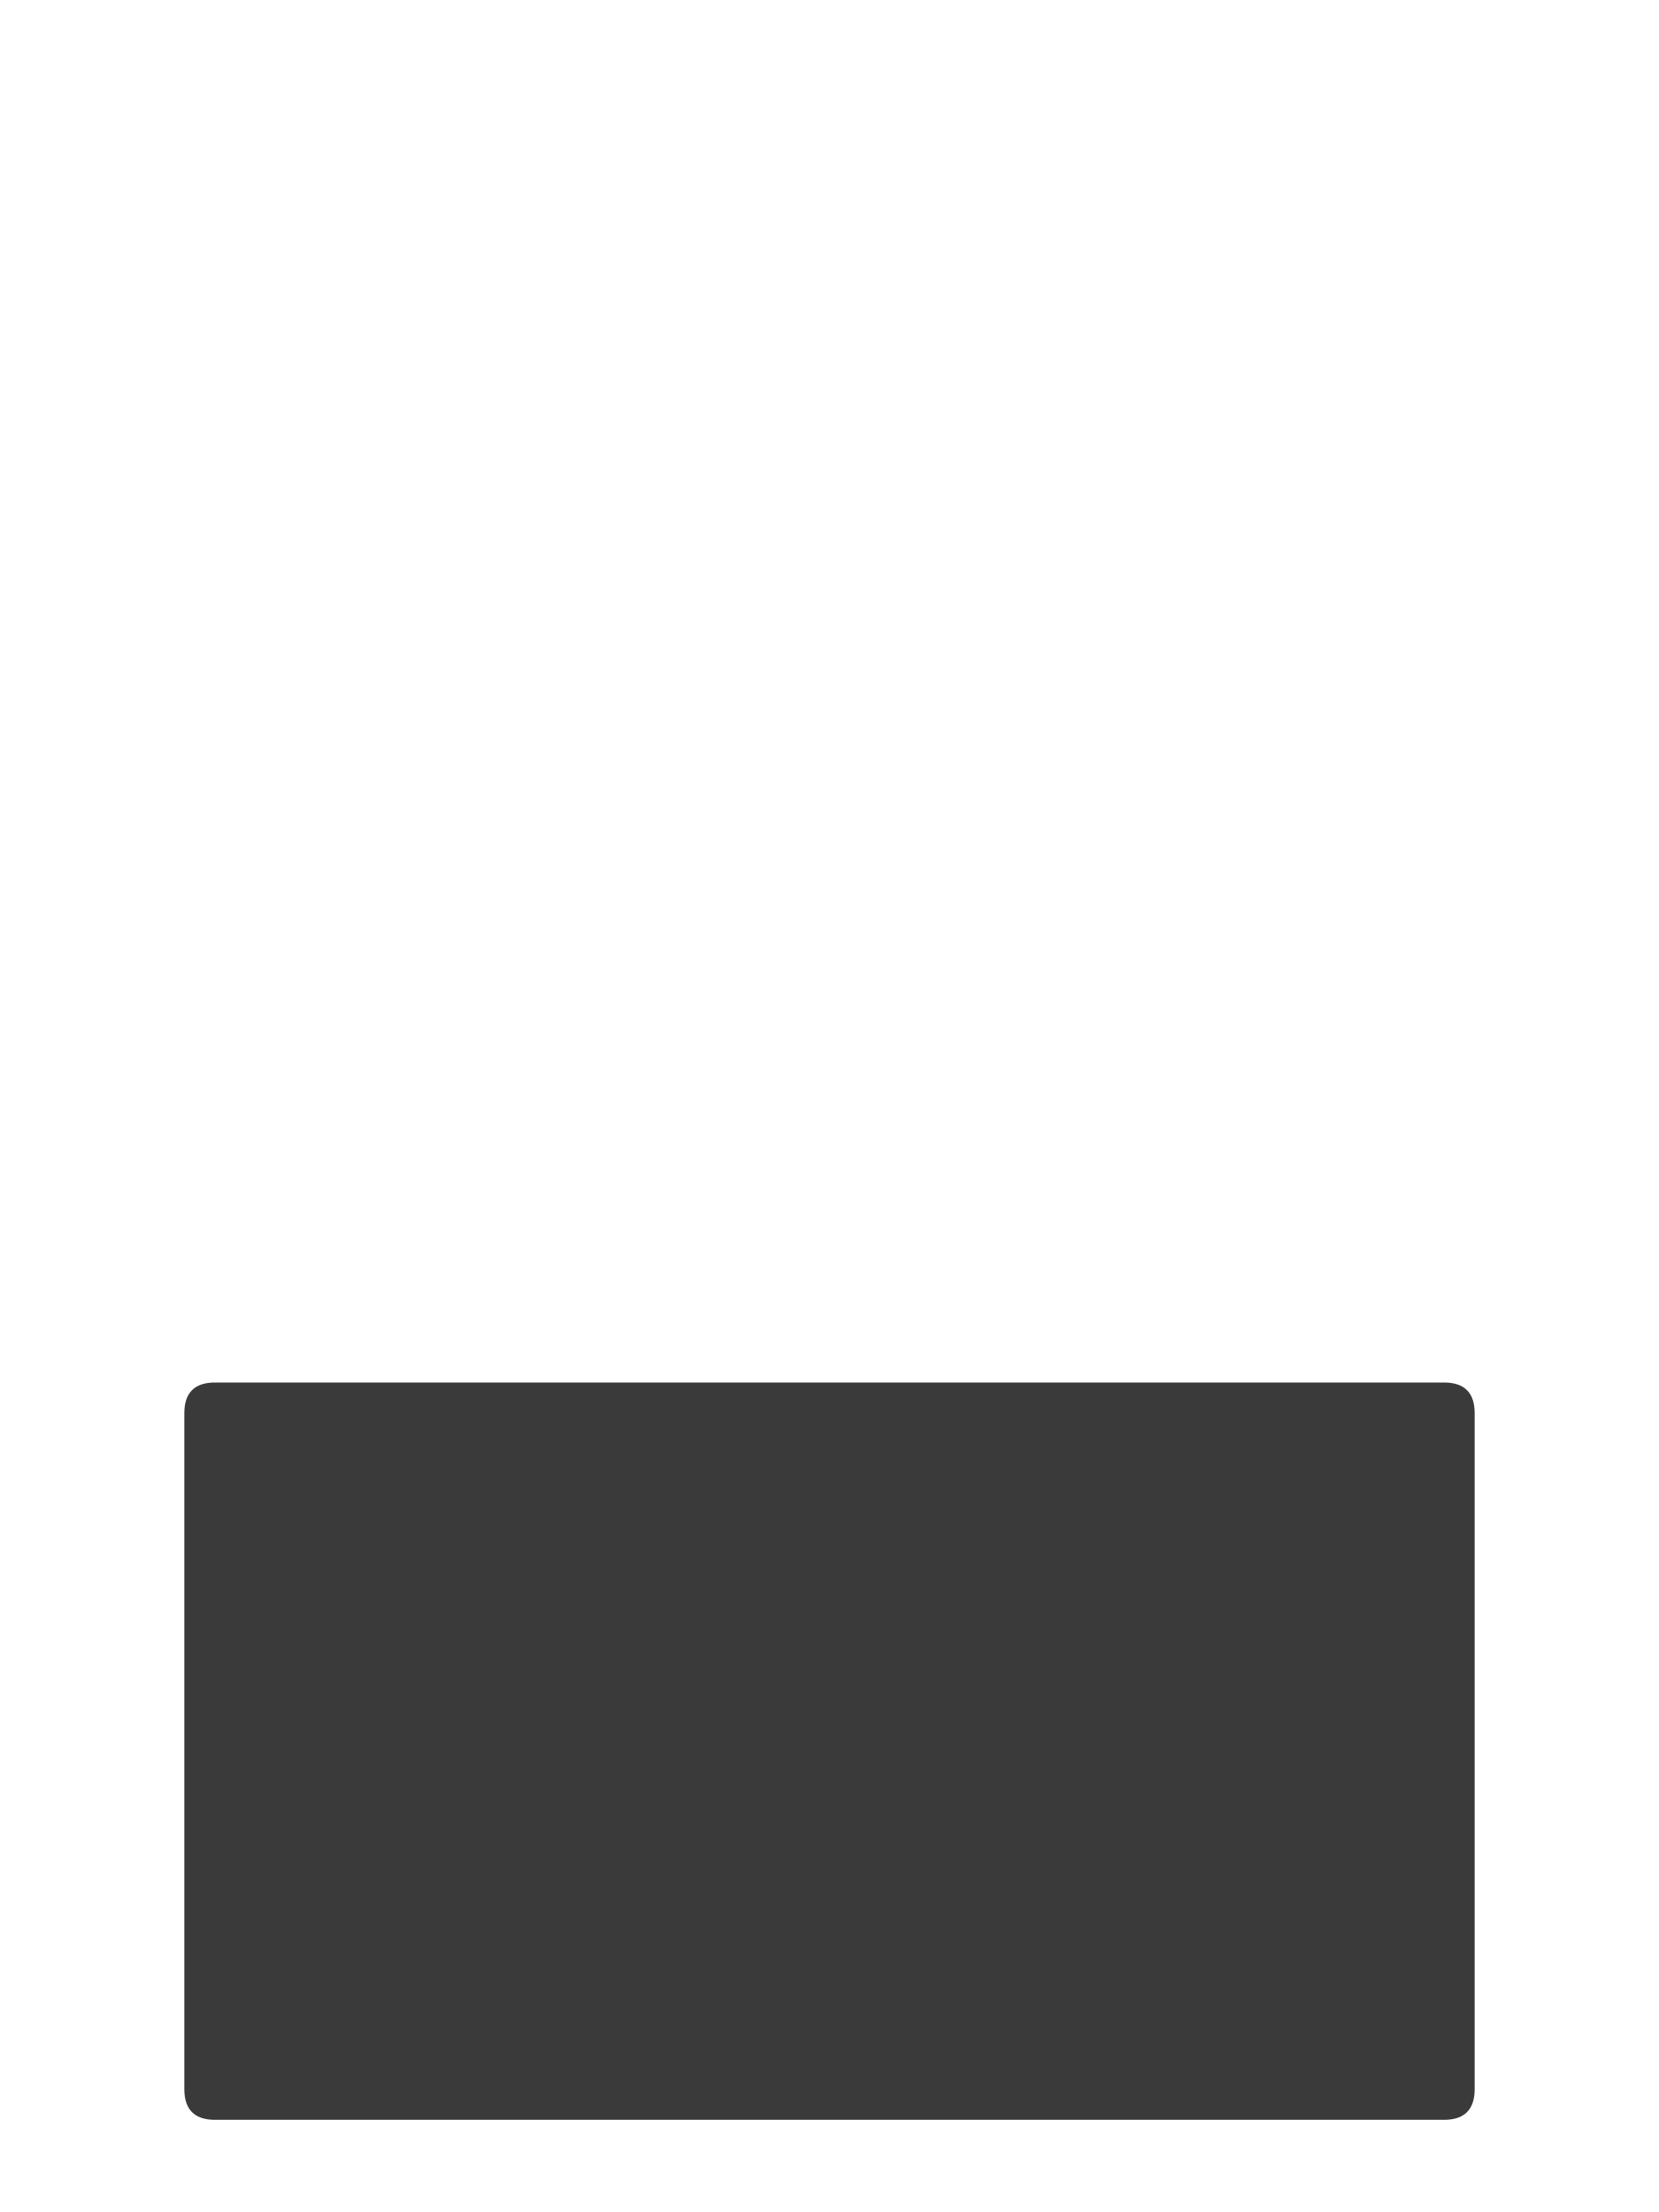
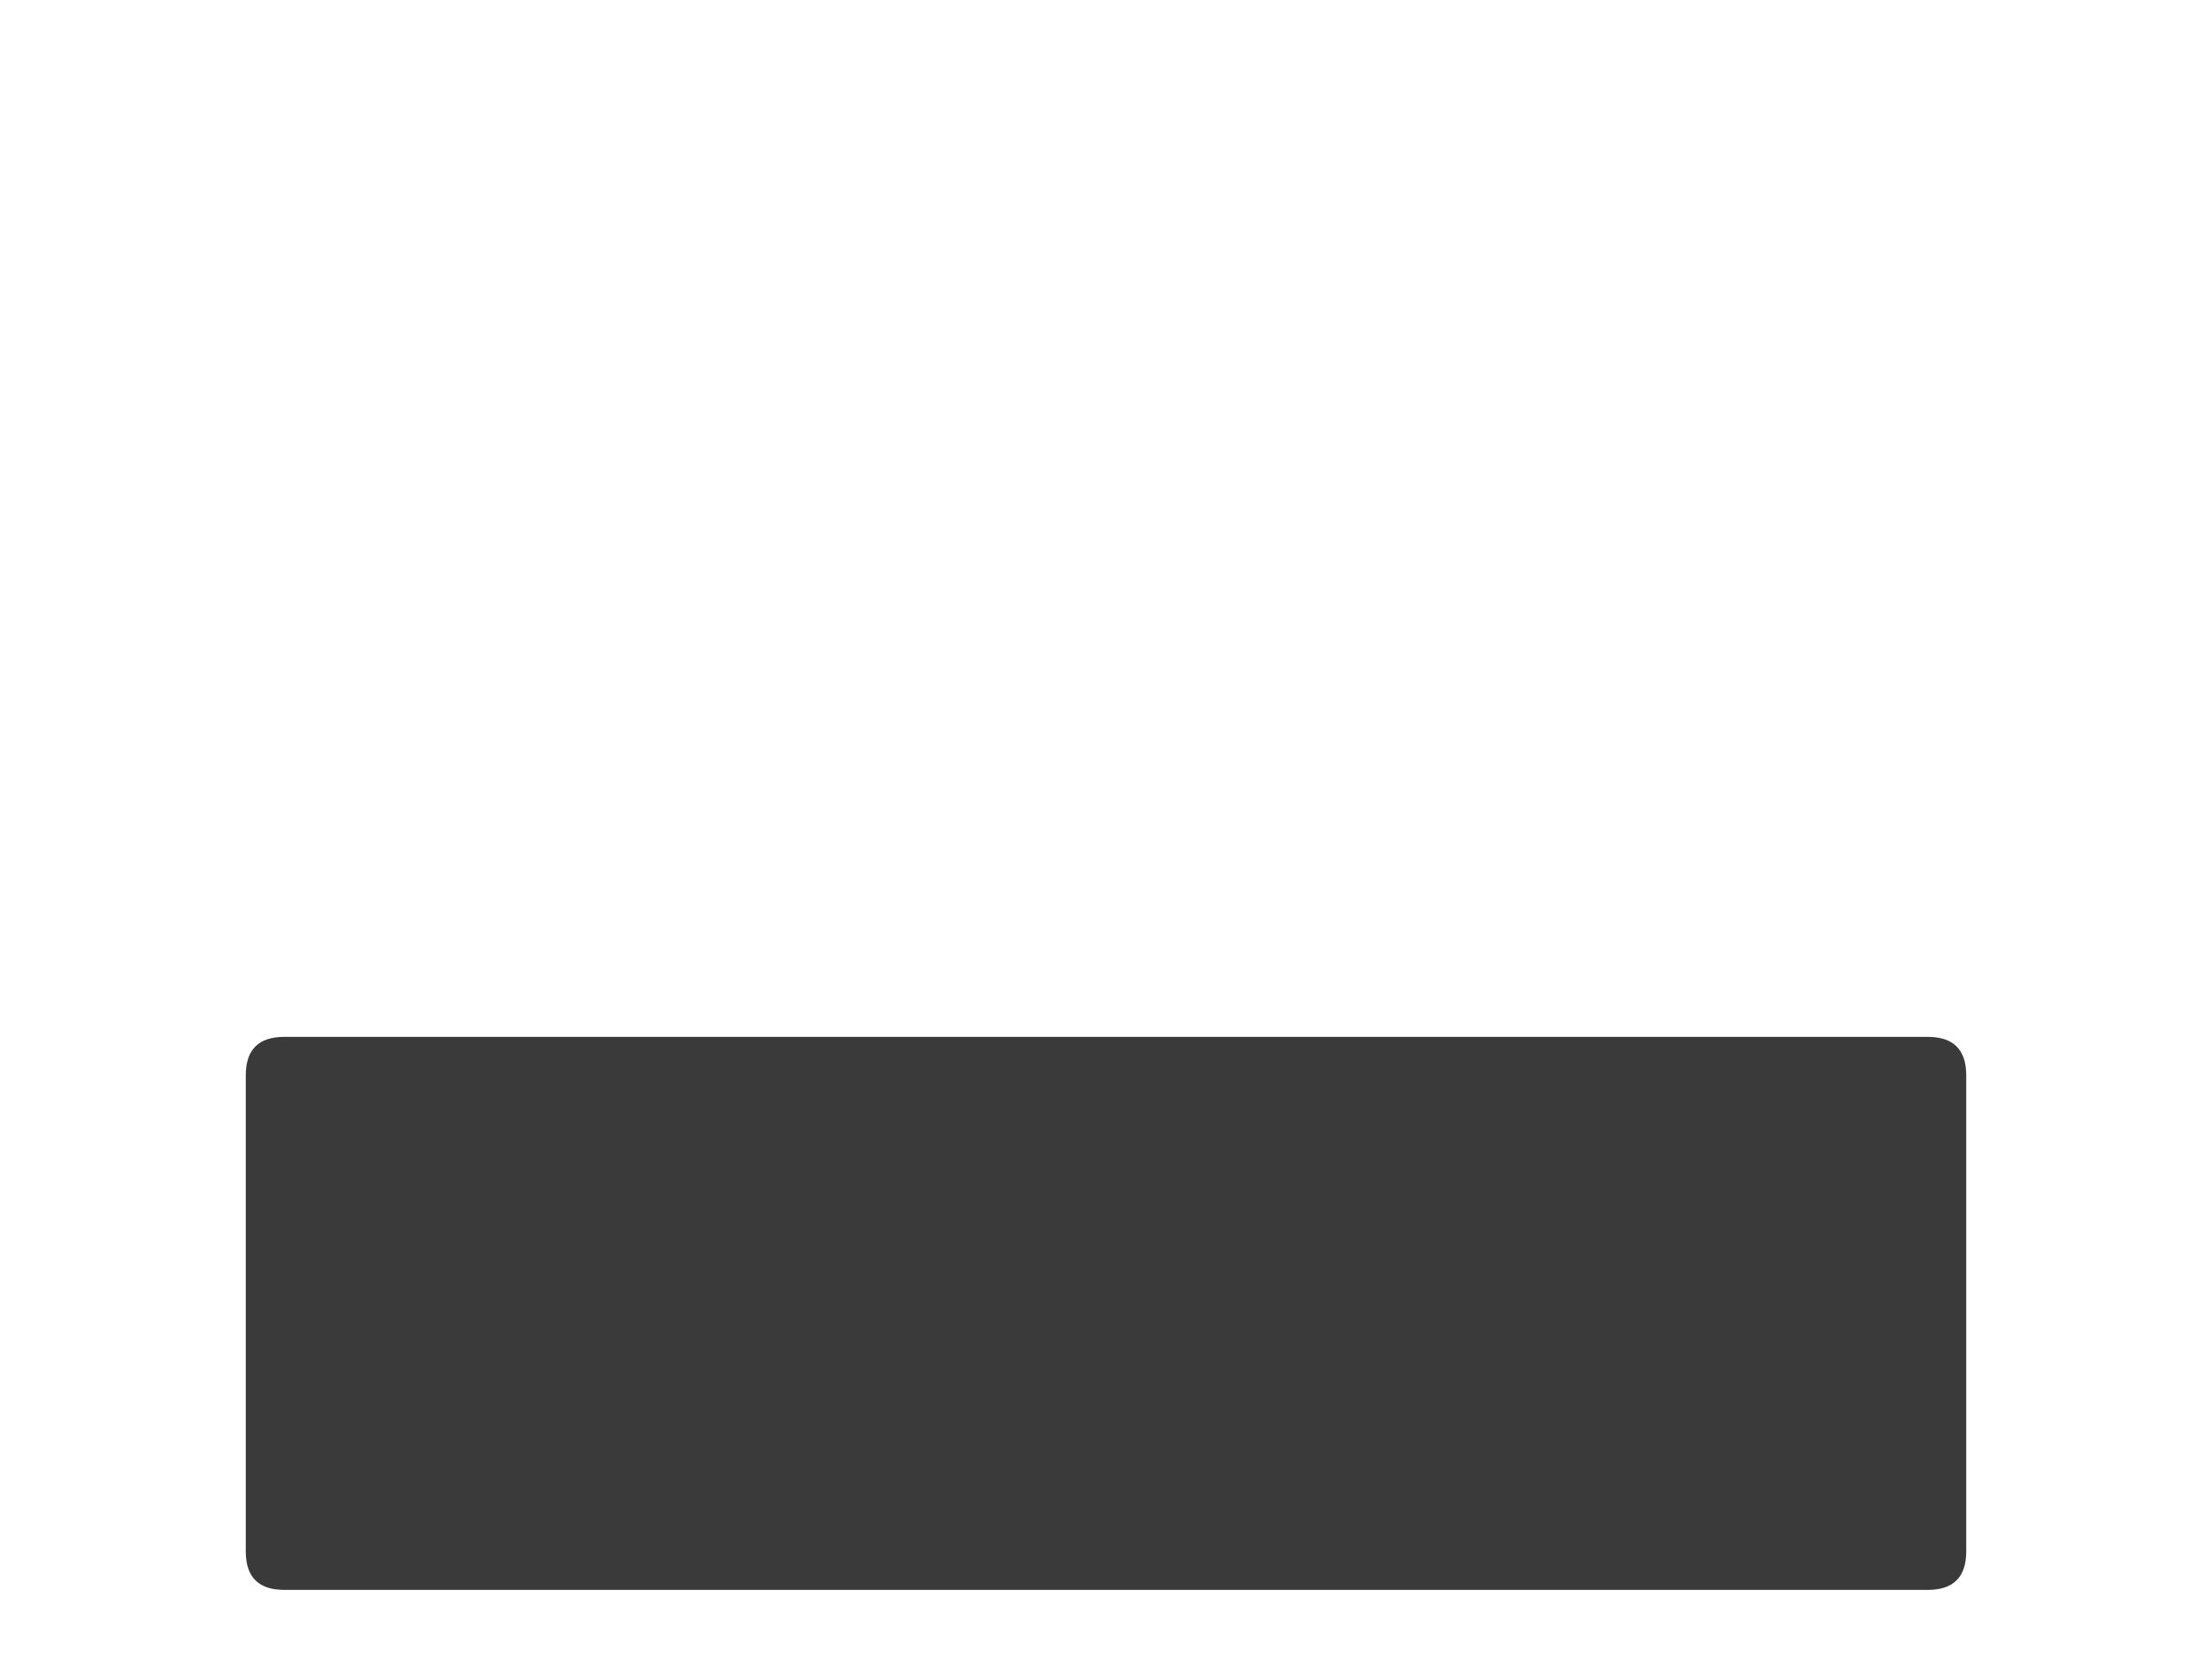
- <svg xmlns="http://www.w3.org/2000/svg" viewBox="0 0 864 1152" width="864" height="1152">
-   <path id="Inner" d="M 112 720 L 752 720 Q 768 720 768 736 L 768 1088 Q 768 1104 752 1104 L 112 1104 Q 96 1104 96 1088 L 96 736 Q 96 720 112 720 Z" fill="#3a3a3a" />
+ <svg xmlns="http://www.w3.org/2000/svg" viewBox="0 0 1152 864" width="1152" height="864">
+   <path id="Inner" d="M 148 540 L 1004 540 Q 1024 540 1024 560 L 1024 808 Q 1024 828 1004 828 L 148 828 Q 128 828 128 808 L 128 560 Q 128 540 148 540 Z" fill="#3a3a3a" />
</svg>
